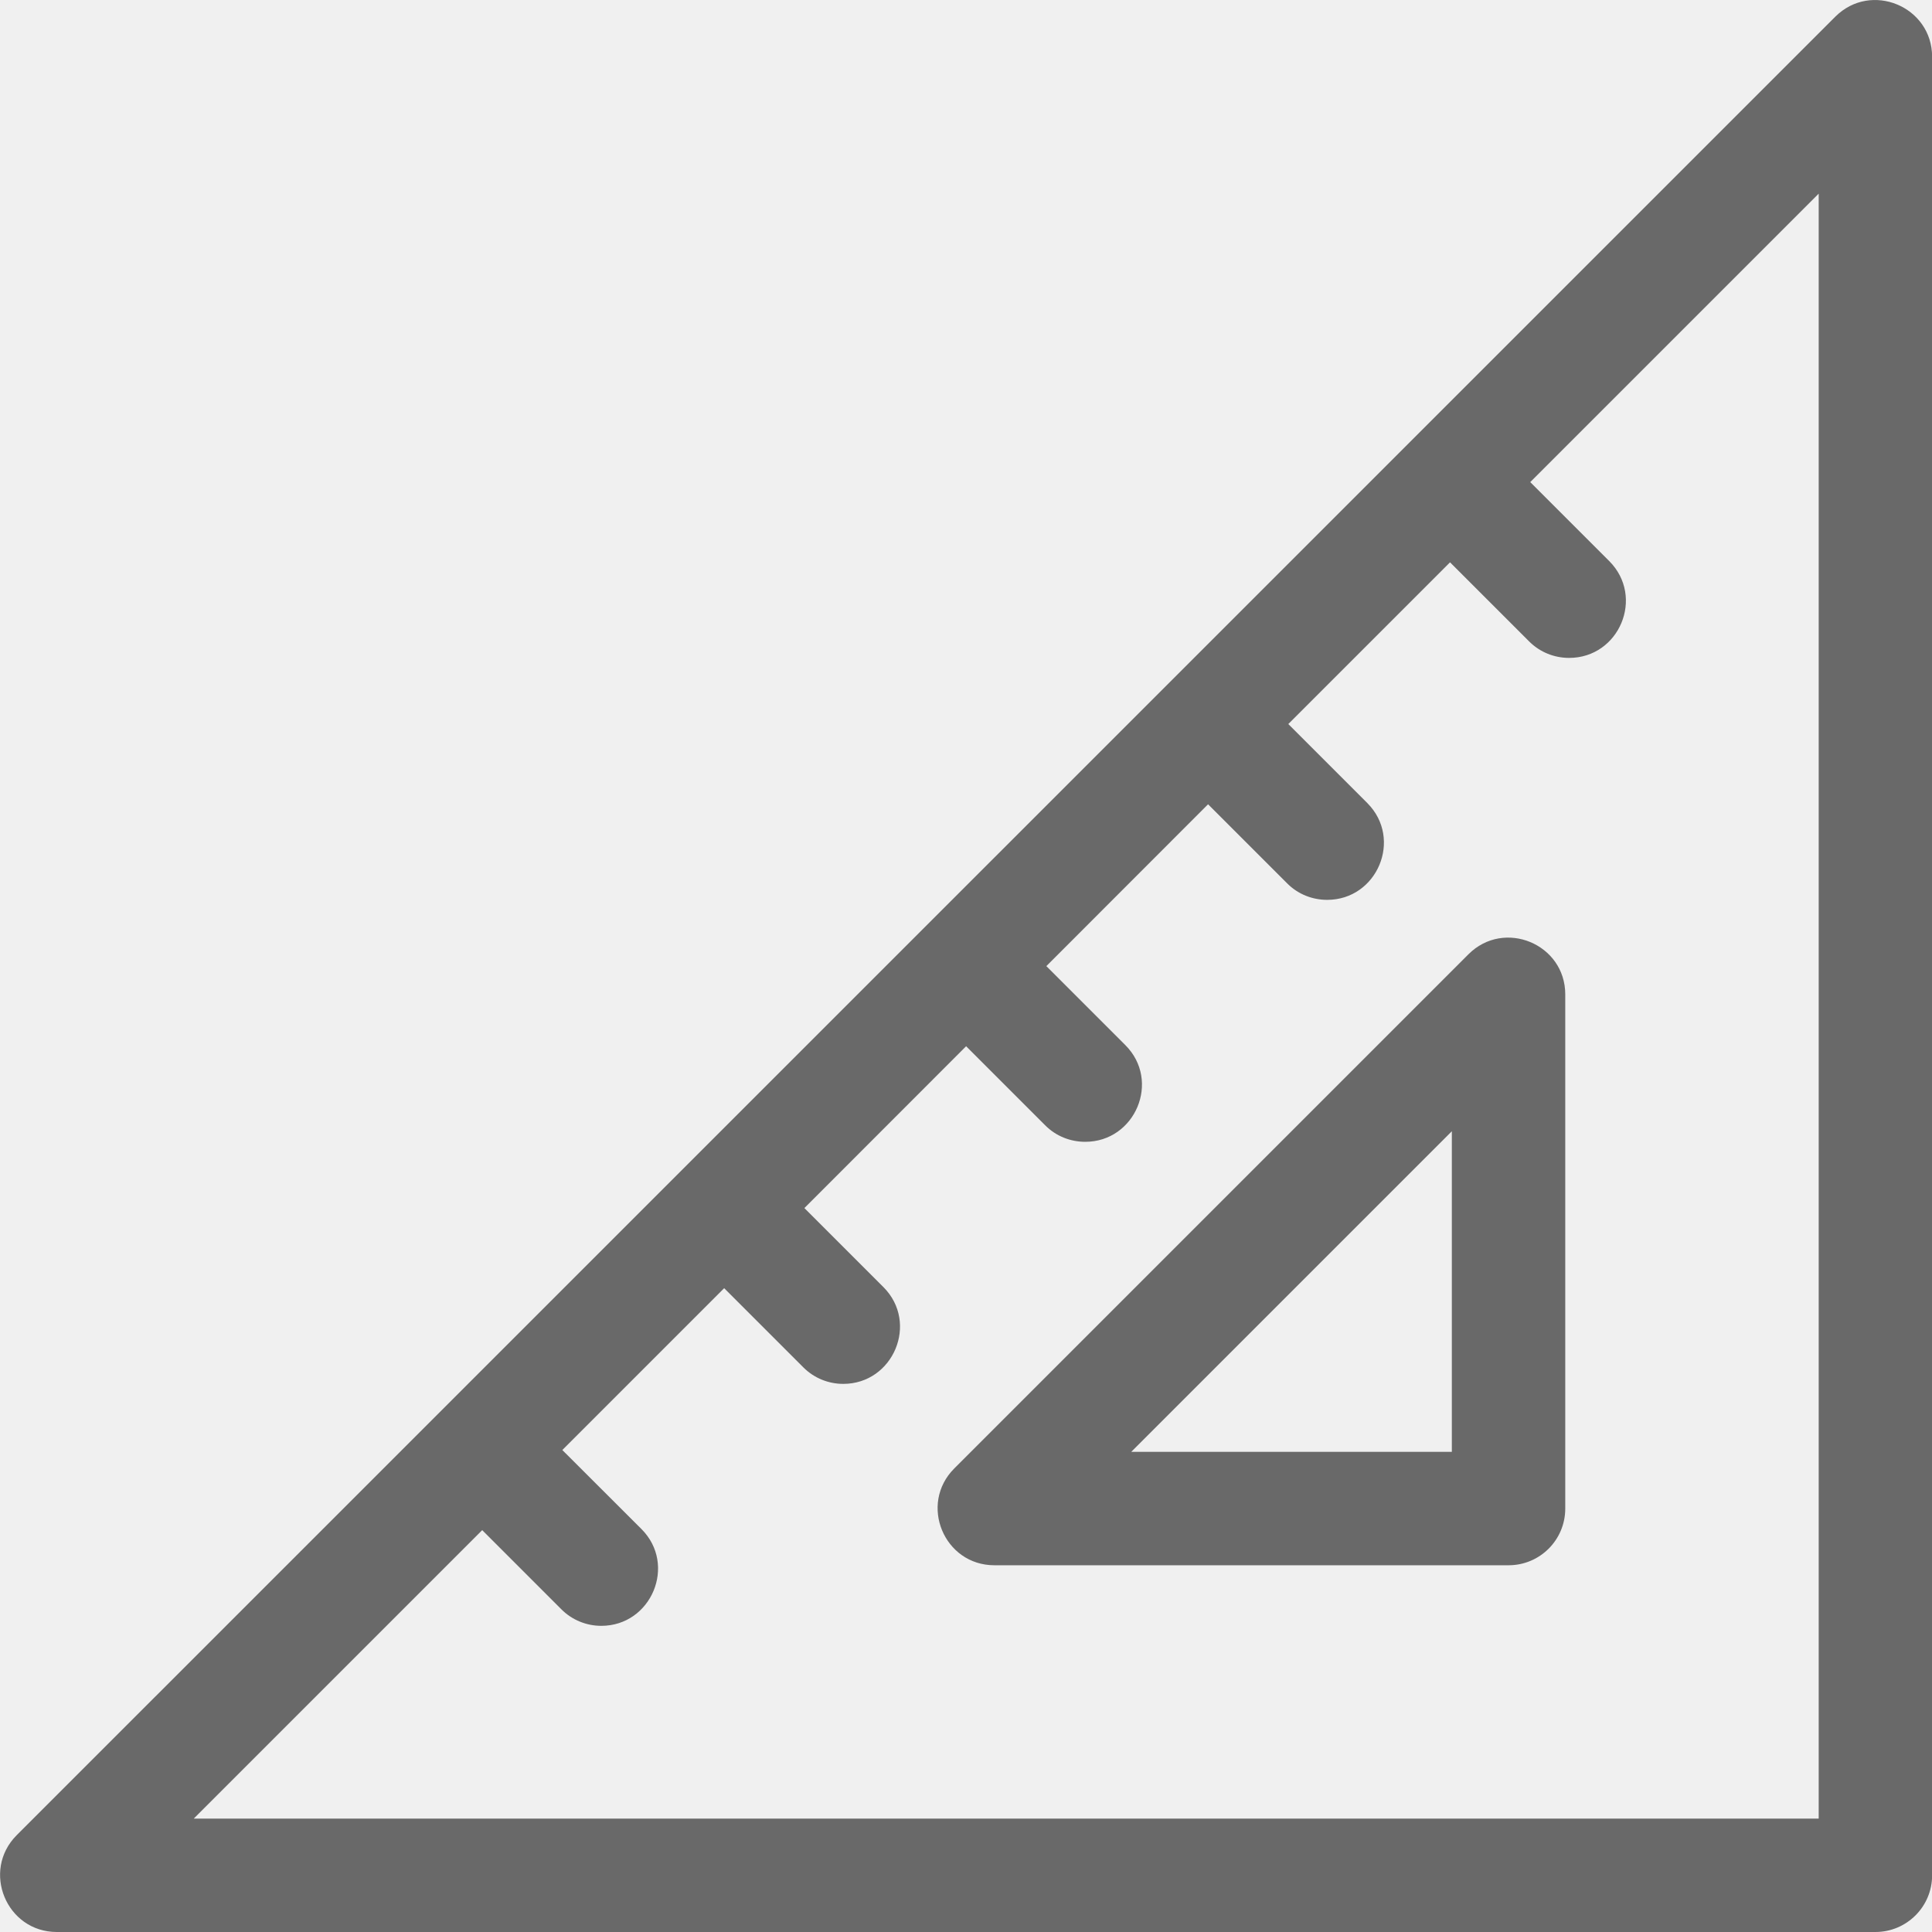
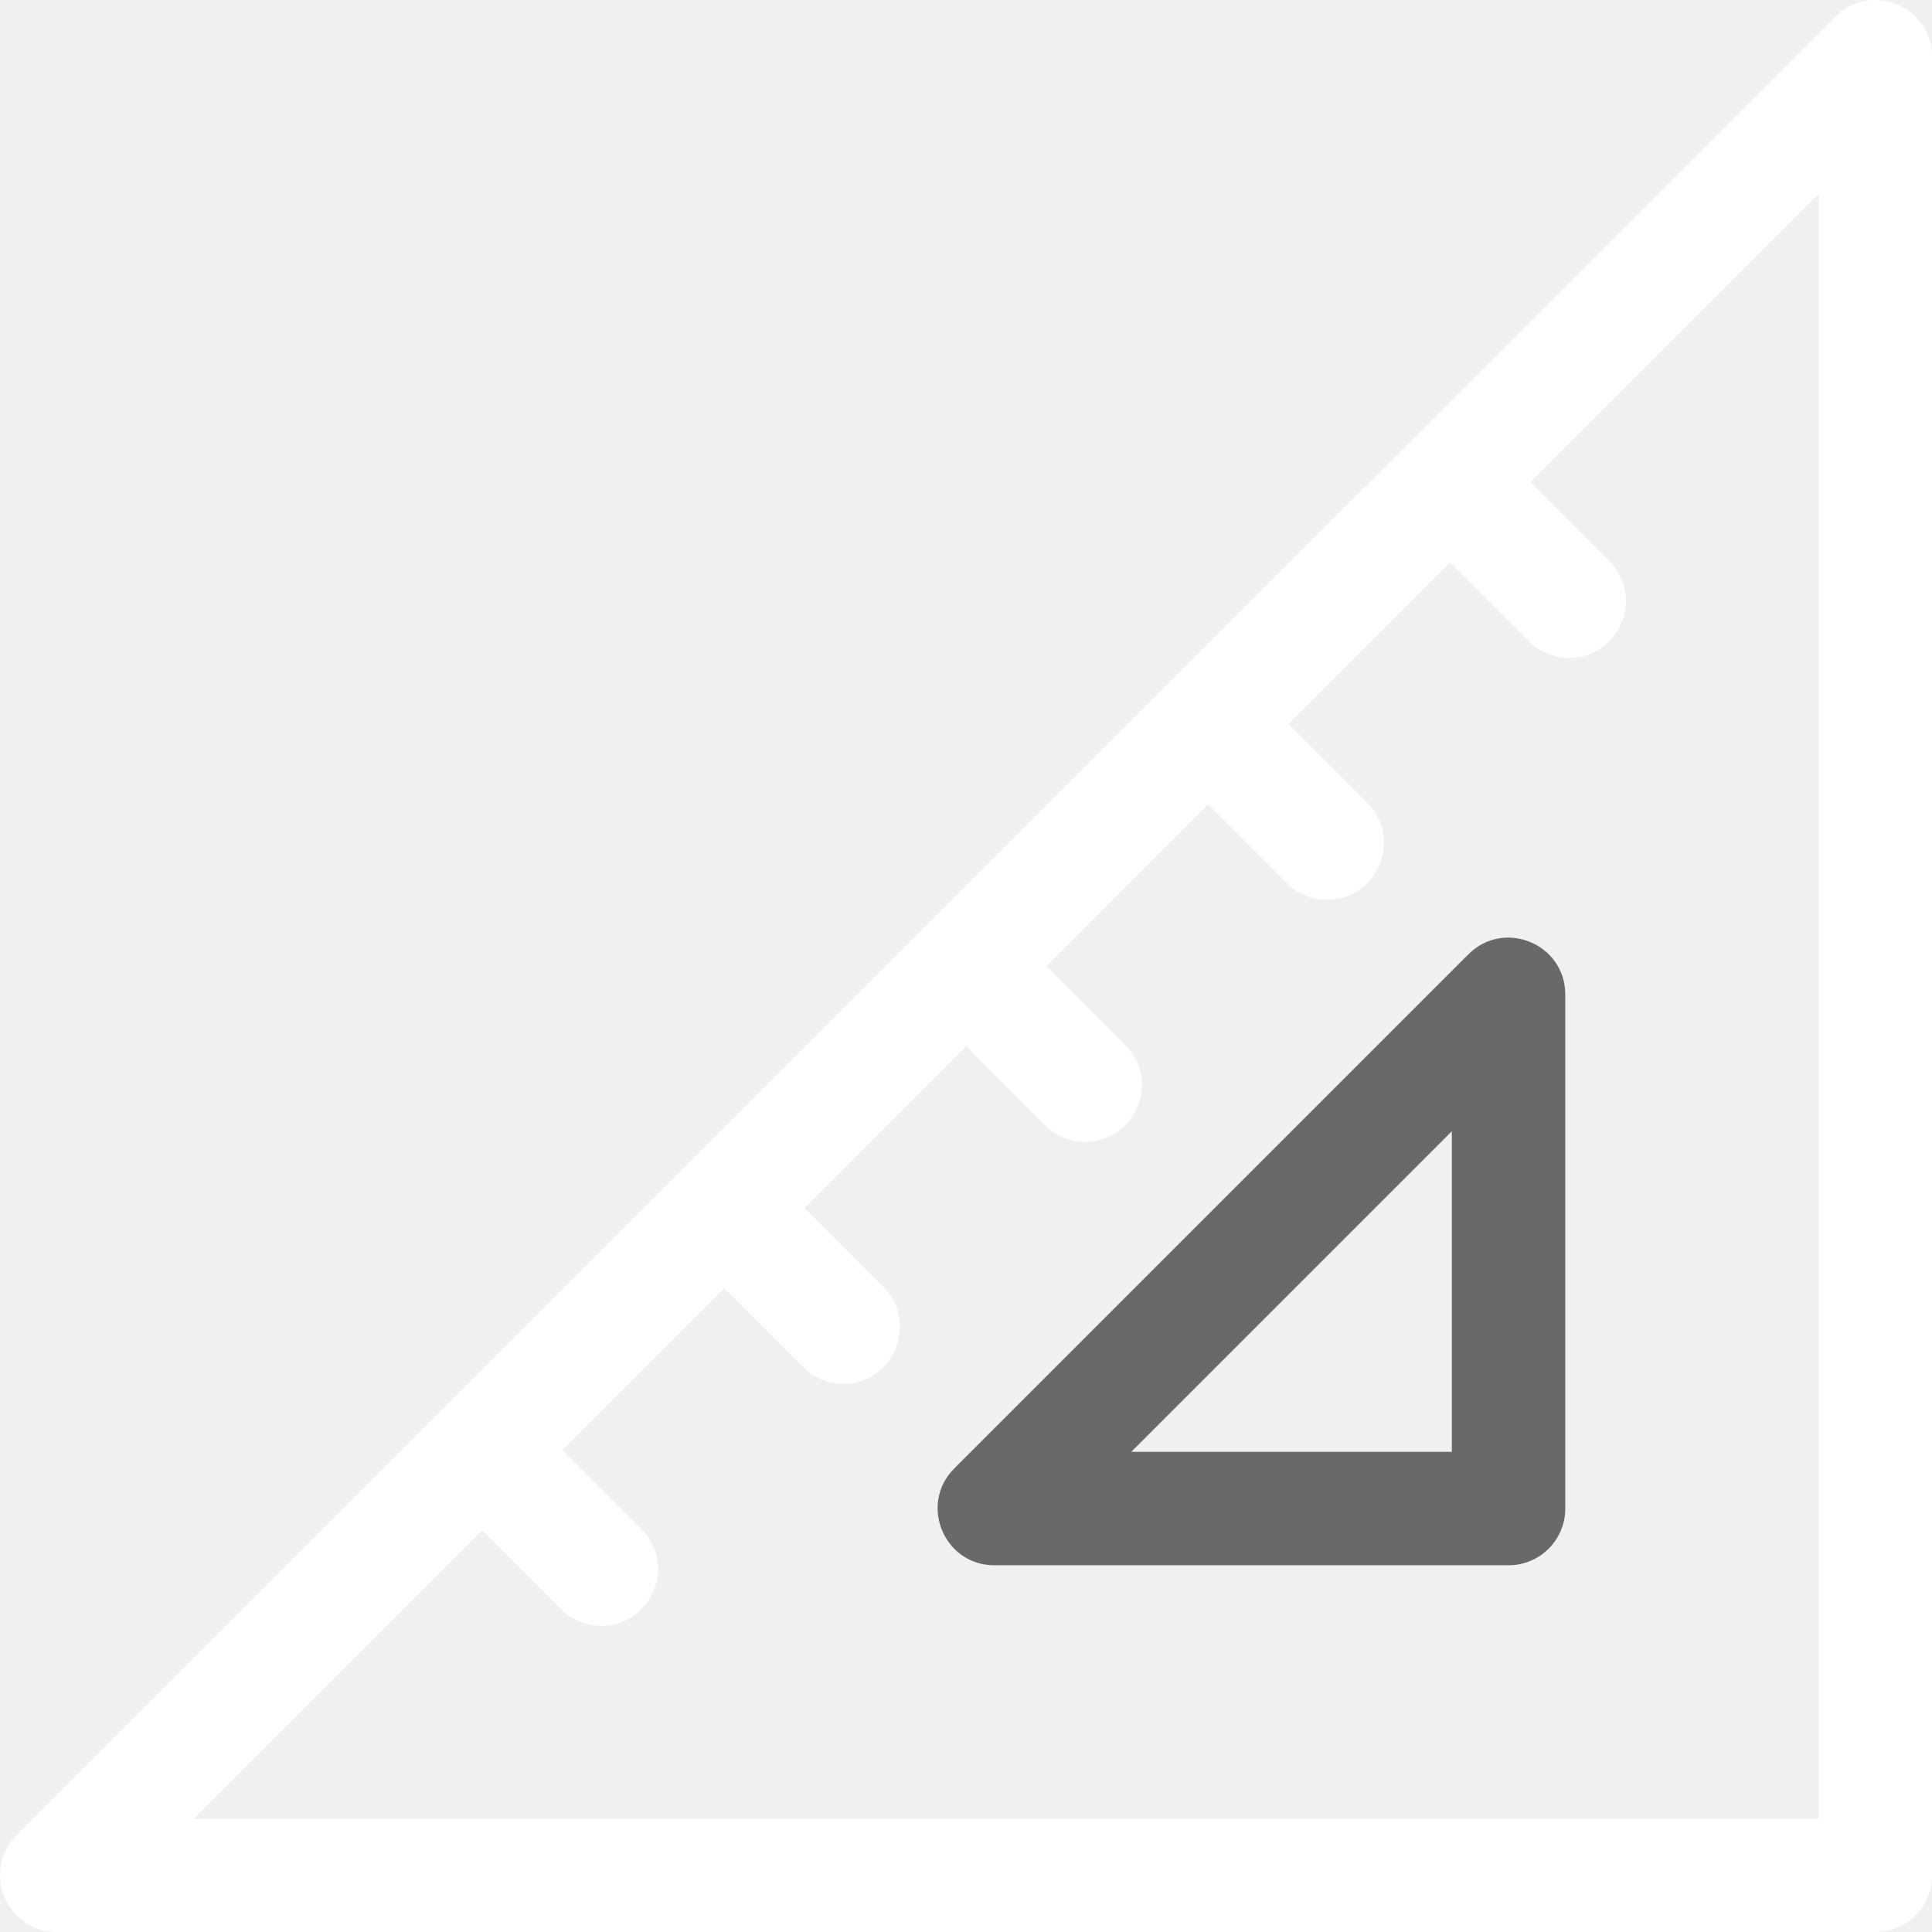
<svg xmlns="http://www.w3.org/2000/svg" width="17" height="17" viewBox="0 0 17 17" fill="none">
-   <path d="M16.149 0.147L0.147 16.148C-0.166 16.462 0.056 17 0.5 17H16.502C16.777 17 17.001 16.777 17.001 16.501V0.5C17.001 0.056 16.463 -0.167 16.149 0.147ZM16.003 16.002H1.705L4.243 13.464L4.938 14.159C5.035 14.257 5.163 14.306 5.291 14.306C5.731 14.306 5.959 13.769 5.644 13.454L4.948 12.759L6.372 11.335L7.067 12.03C7.164 12.128 7.292 12.177 7.42 12.177C7.86 12.177 8.088 11.64 7.773 11.325L7.078 10.63L8.501 9.206L9.196 9.901C9.293 9.999 9.421 10.047 9.549 10.047C9.989 10.047 10.217 9.511 9.902 9.196L9.207 8.501L10.63 7.077L11.325 7.772C11.422 7.87 11.55 7.918 11.678 7.918C12.118 7.918 12.346 7.382 12.031 7.066L11.336 6.371L12.759 4.948L13.454 5.643C13.552 5.741 13.679 5.789 13.807 5.789C14.248 5.789 14.475 5.253 14.16 4.937L13.465 4.242L16.003 1.704V16.002H16.003Z" fill="#696969" />
+   <path d="M16.149 0.147L0.147 16.148C-0.166 16.462 0.056 17 0.5 17H16.502C16.777 17 17.001 16.777 17.001 16.501V0.5C17.001 0.056 16.463 -0.167 16.149 0.147ZM16.003 16.002H1.705L4.243 13.464L4.938 14.159C5.035 14.257 5.163 14.306 5.291 14.306C5.731 14.306 5.959 13.769 5.644 13.454L4.948 12.759L6.372 11.335L7.067 12.03C7.164 12.128 7.292 12.177 7.42 12.177C7.86 12.177 8.088 11.64 7.773 11.325L7.078 10.63L8.501 9.206L9.196 9.901C9.293 9.999 9.421 10.047 9.549 10.047C9.989 10.047 10.217 9.511 9.902 9.196L9.207 8.501L10.63 7.077L11.325 7.772C11.422 7.87 11.55 7.918 11.678 7.918C12.118 7.918 12.346 7.382 12.031 7.066L11.336 6.371L12.759 4.948L13.454 5.643C13.552 5.741 13.679 5.789 13.807 5.789C14.248 5.789 14.475 5.253 14.16 4.937L13.465 4.242L16.003 1.704V16.002H16.003Z" fill="#fff" />
  <path d="M12.921 8.397L8.397 12.921C8.083 13.235 8.306 13.773 8.75 13.773H13.274C13.55 13.773 13.773 13.55 13.773 13.274V8.75C13.773 8.306 13.235 8.083 12.921 8.397ZM12.775 12.775H9.954L12.775 9.954V12.775Z" fill="#696969" />
</svg>
